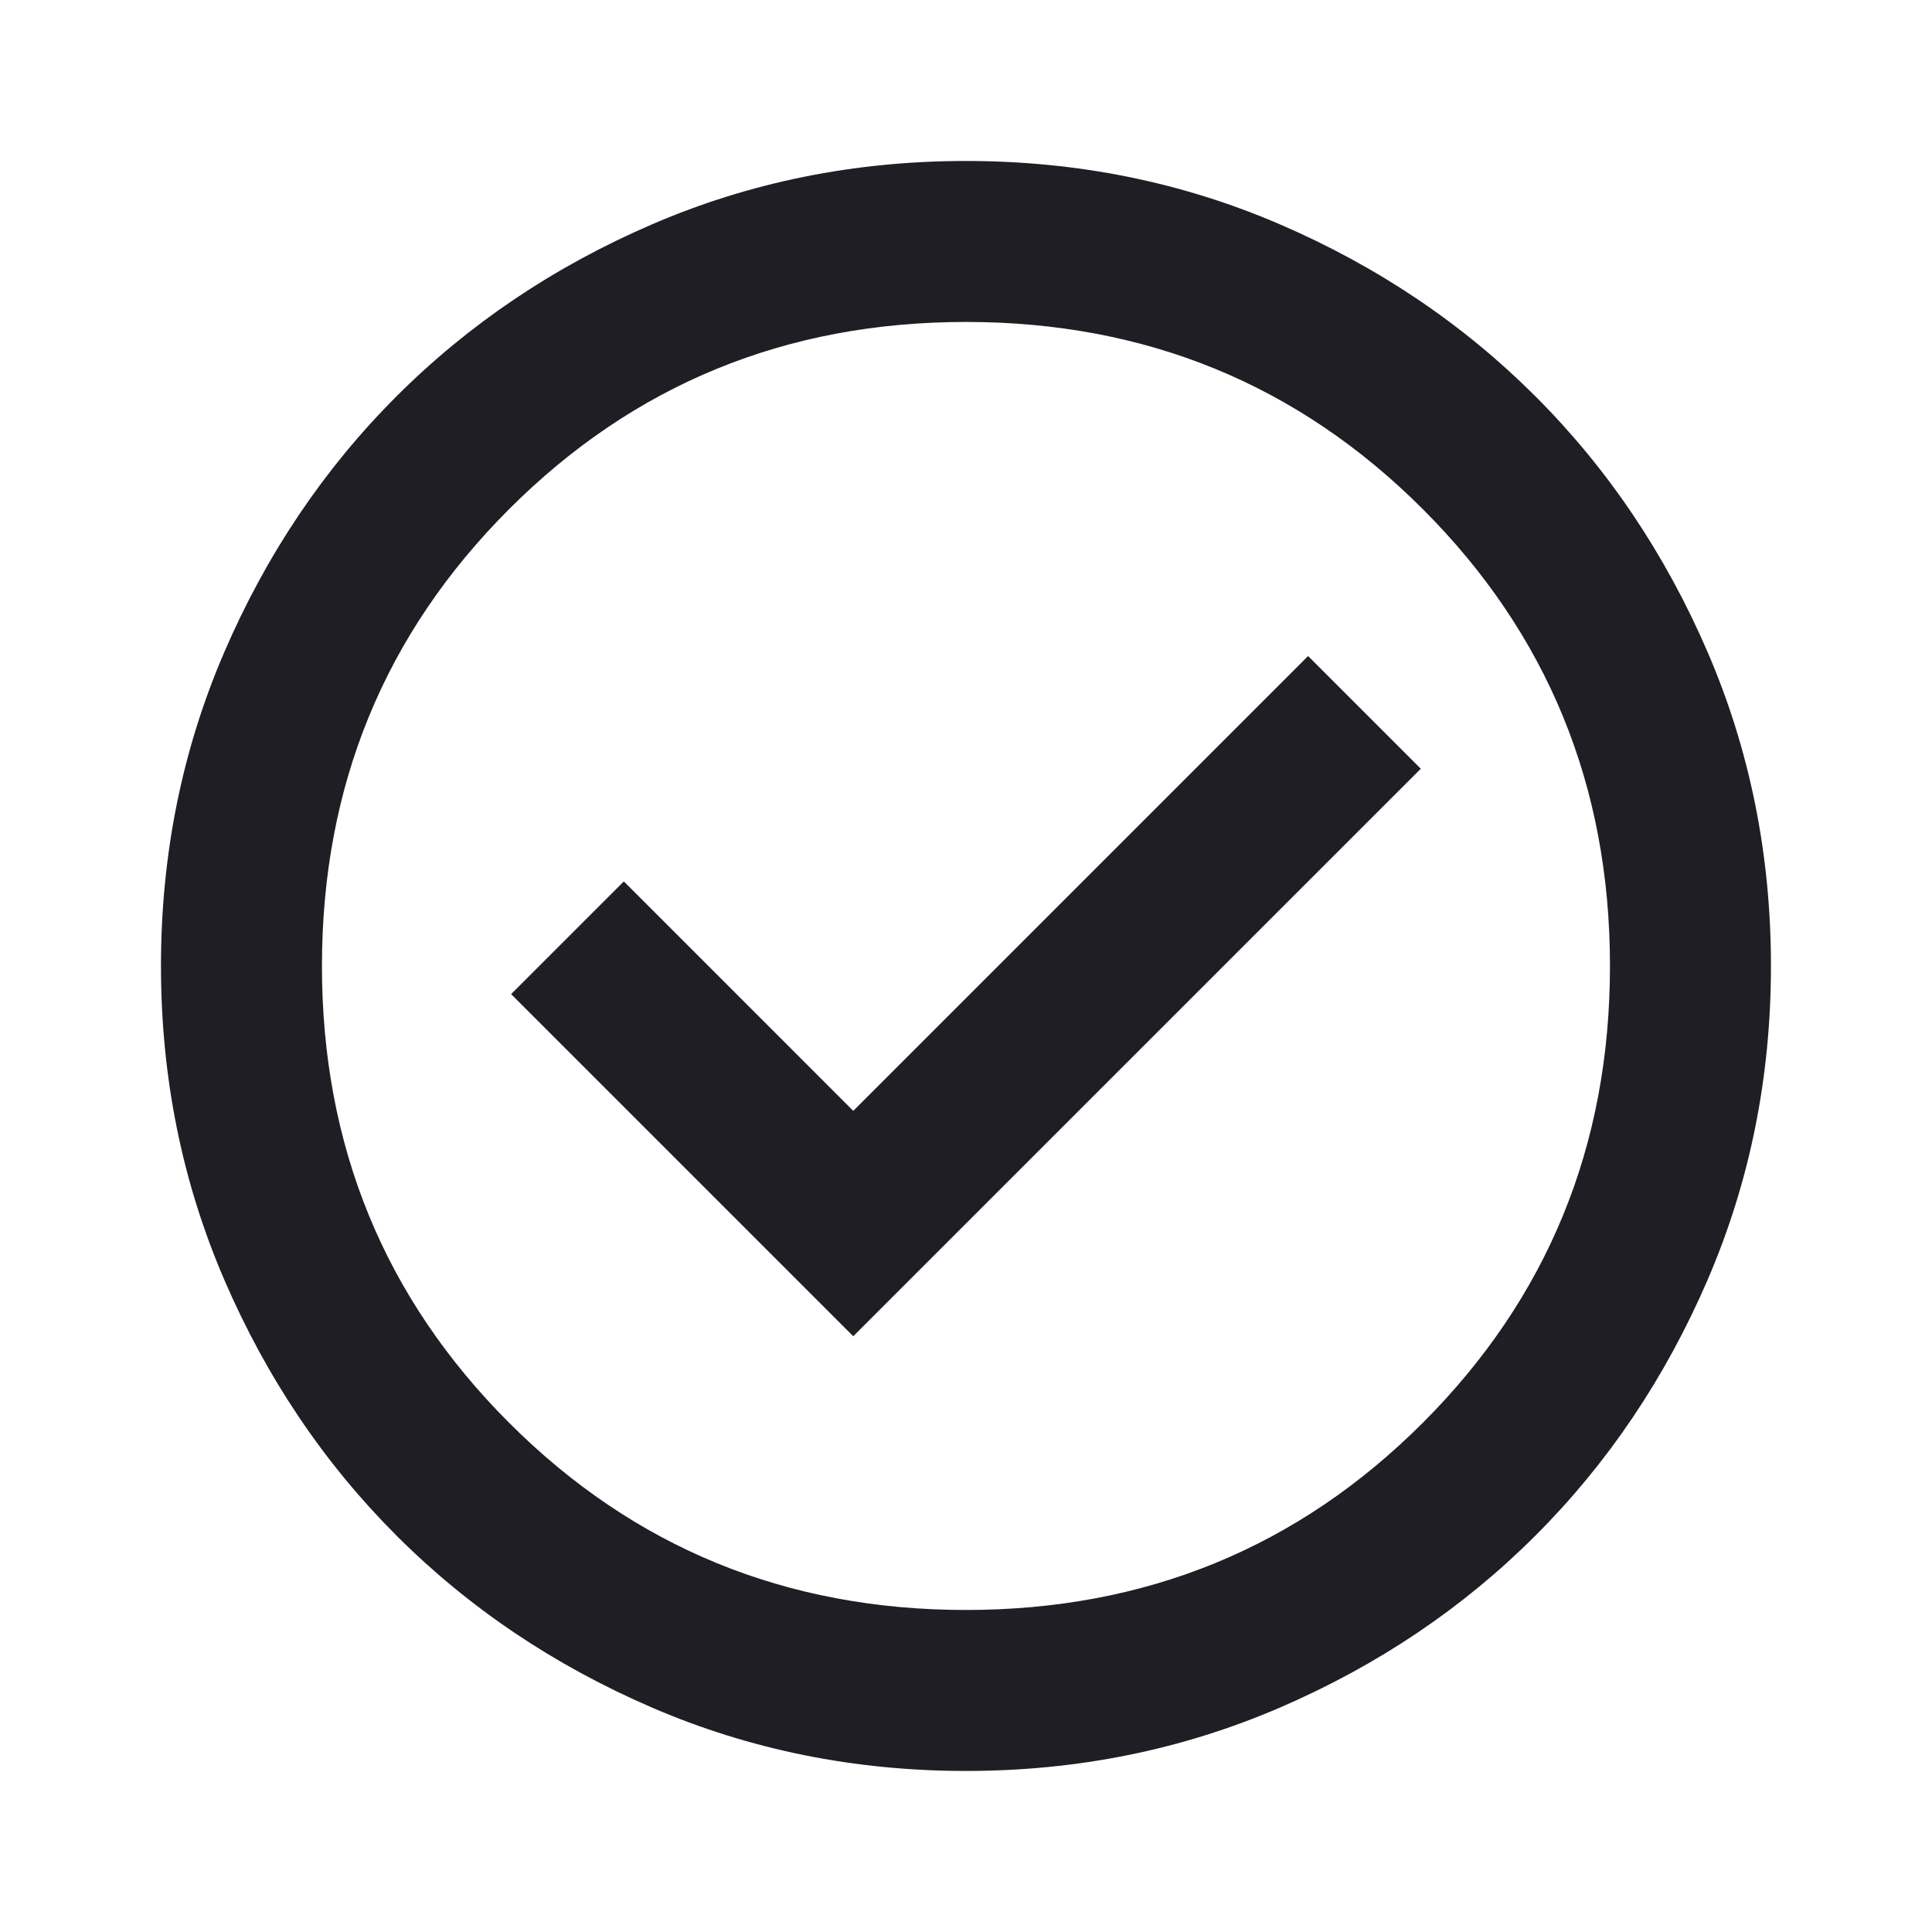
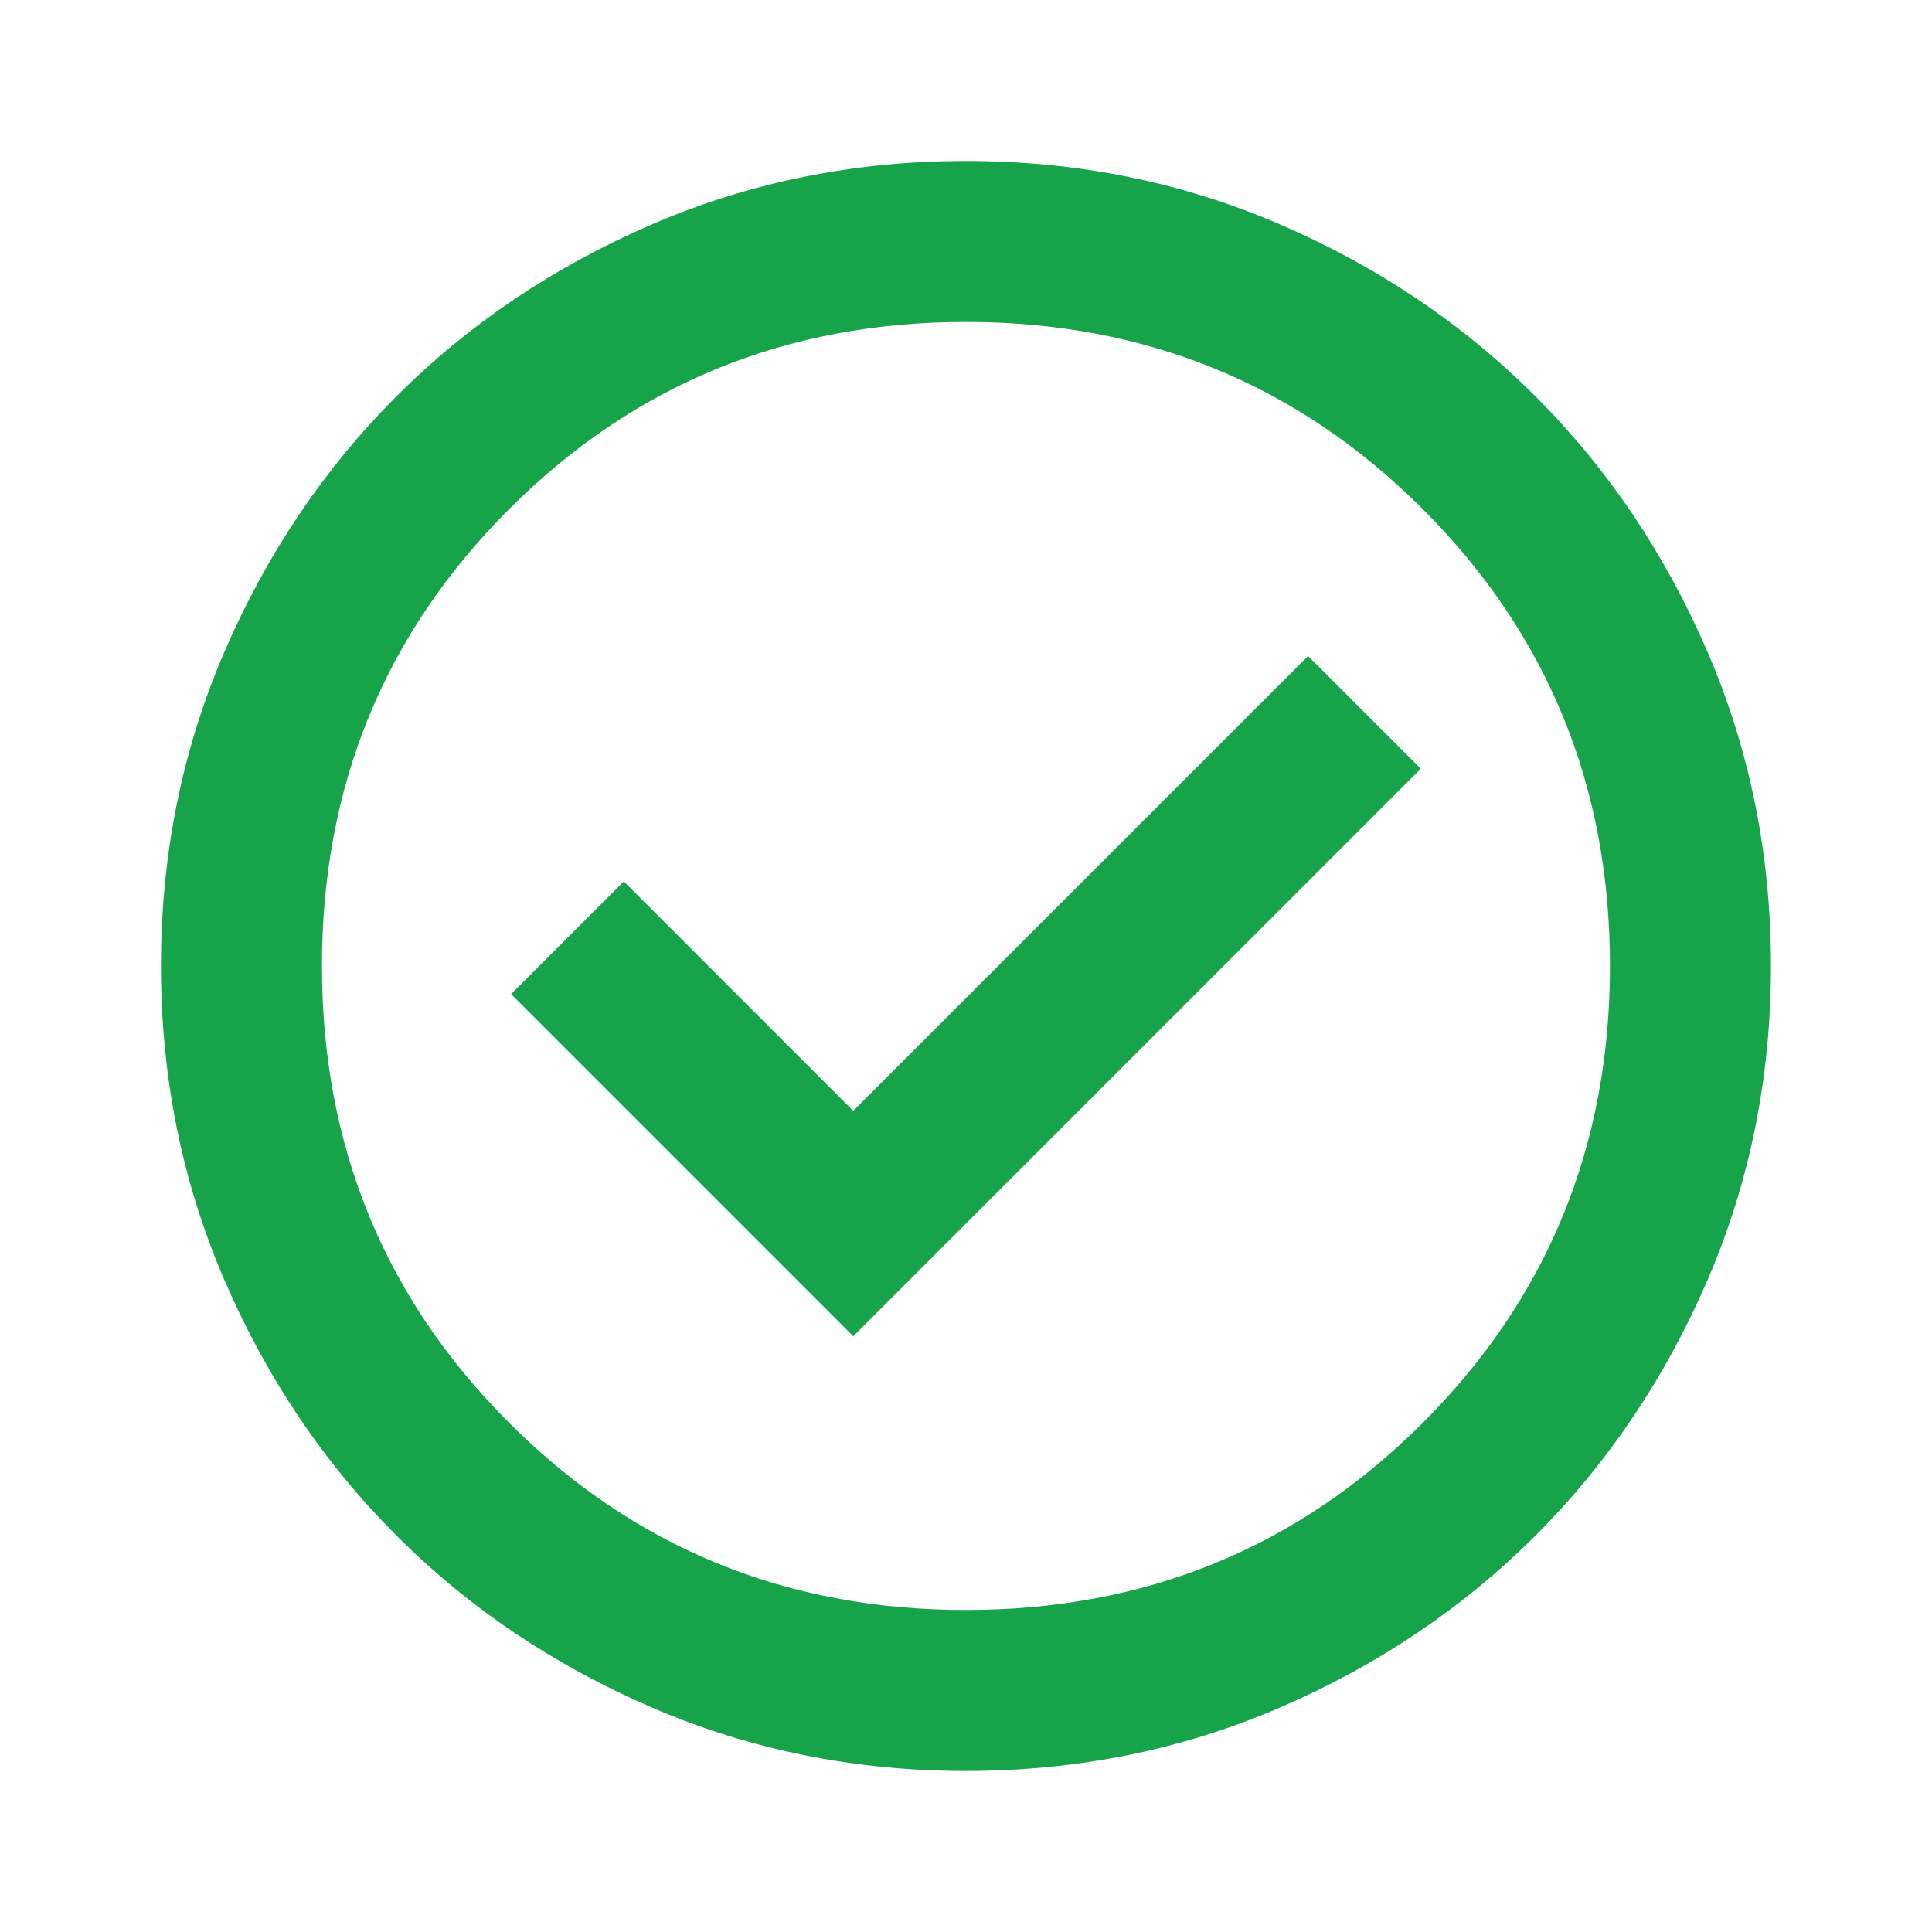
<svg xmlns="http://www.w3.org/2000/svg" preserveAspectRatio="none" overflow="visible" style="display: block;" width="50" height="50" viewBox="0 0 50 50" fill="none">
  <g id="check_circle">
    <mask id="mask0_0_4" style="mask-type:alpha" maskUnits="userSpaceOnUse" x="0" y="0" width="50" height="50">
      <rect id="Bounding box" width="50" height="50" fill="#D9D9D9" />
    </mask>
    <g mask="url(#mask0_0_4)">
-       <path id="check_circle_2" d="M22.082 34.582L36.77 19.895L33.853 16.978L22.082 28.749L16.145 22.811L13.228 25.728L22.082 34.582ZM24.999 45.832C22.117 45.832 19.409 45.285 16.874 44.192C14.339 43.098 12.134 41.614 10.259 39.739C8.384 37.864 6.9 35.659 5.806 33.124C4.713 30.589 4.166 27.881 4.166 24.999C4.166 22.117 4.713 19.409 5.806 16.874C6.9 14.339 8.384 12.134 10.259 10.259C12.134 8.384 14.339 6.9 16.874 5.806C19.409 4.713 22.117 4.166 24.999 4.166C27.881 4.166 30.589 4.713 33.124 5.806C35.659 6.9 37.864 8.384 39.739 10.259C41.614 12.134 43.098 14.339 44.192 16.874C45.285 19.409 45.832 22.117 45.832 24.999C45.832 27.881 45.285 30.589 44.192 33.124C43.098 35.659 41.614 37.864 39.739 39.739C37.864 41.614 35.659 43.098 33.124 44.192C30.589 45.285 27.881 45.832 24.999 45.832ZM24.999 41.666C29.652 41.666 33.593 40.051 36.822 36.822C40.051 33.593 41.666 29.652 41.666 24.999C41.666 20.346 40.051 16.405 36.822 13.176C33.593 9.947 29.652 8.332 24.999 8.332C20.346 8.332 16.405 9.947 13.176 13.176C9.947 16.405 8.332 20.346 8.332 24.999C8.332 29.652 9.947 33.593 13.176 36.822C16.405 40.051 20.346 41.666 24.999 41.666Z" fill="#1E1E24" />
+       <path id="check_circle_2" d="M22.082 34.582L36.77 19.895L33.853 16.978L22.082 28.749L16.145 22.811L13.228 25.728L22.082 34.582ZM24.999 45.832C22.117 45.832 19.409 45.285 16.874 44.192C14.339 43.098 12.134 41.614 10.259 39.739C8.384 37.864 6.9 35.659 5.806 33.124C4.713 30.589 4.166 27.881 4.166 24.999C4.166 22.117 4.713 19.409 5.806 16.874C6.9 14.339 8.384 12.134 10.259 10.259C12.134 8.384 14.339 6.9 16.874 5.806C19.409 4.713 22.117 4.166 24.999 4.166C27.881 4.166 30.589 4.713 33.124 5.806C35.659 6.9 37.864 8.384 39.739 10.259C41.614 12.134 43.098 14.339 44.192 16.874C45.285 19.409 45.832 22.117 45.832 24.999C45.832 27.881 45.285 30.589 44.192 33.124C43.098 35.659 41.614 37.864 39.739 39.739C37.864 41.614 35.659 43.098 33.124 44.192C30.589 45.285 27.881 45.832 24.999 45.832ZM24.999 41.666C29.652 41.666 33.593 40.051 36.822 36.822C40.051 33.593 41.666 29.652 41.666 24.999C41.666 20.346 40.051 16.405 36.822 13.176C33.593 9.947 29.652 8.332 24.999 8.332C20.346 8.332 16.405 9.947 13.176 13.176C9.947 16.405 8.332 20.346 8.332 24.999C8.332 29.652 9.947 33.593 13.176 36.822C16.405 40.051 20.346 41.666 24.999 41.666Z" fill="#16A34A" />
    </g>
  </g>
</svg>
